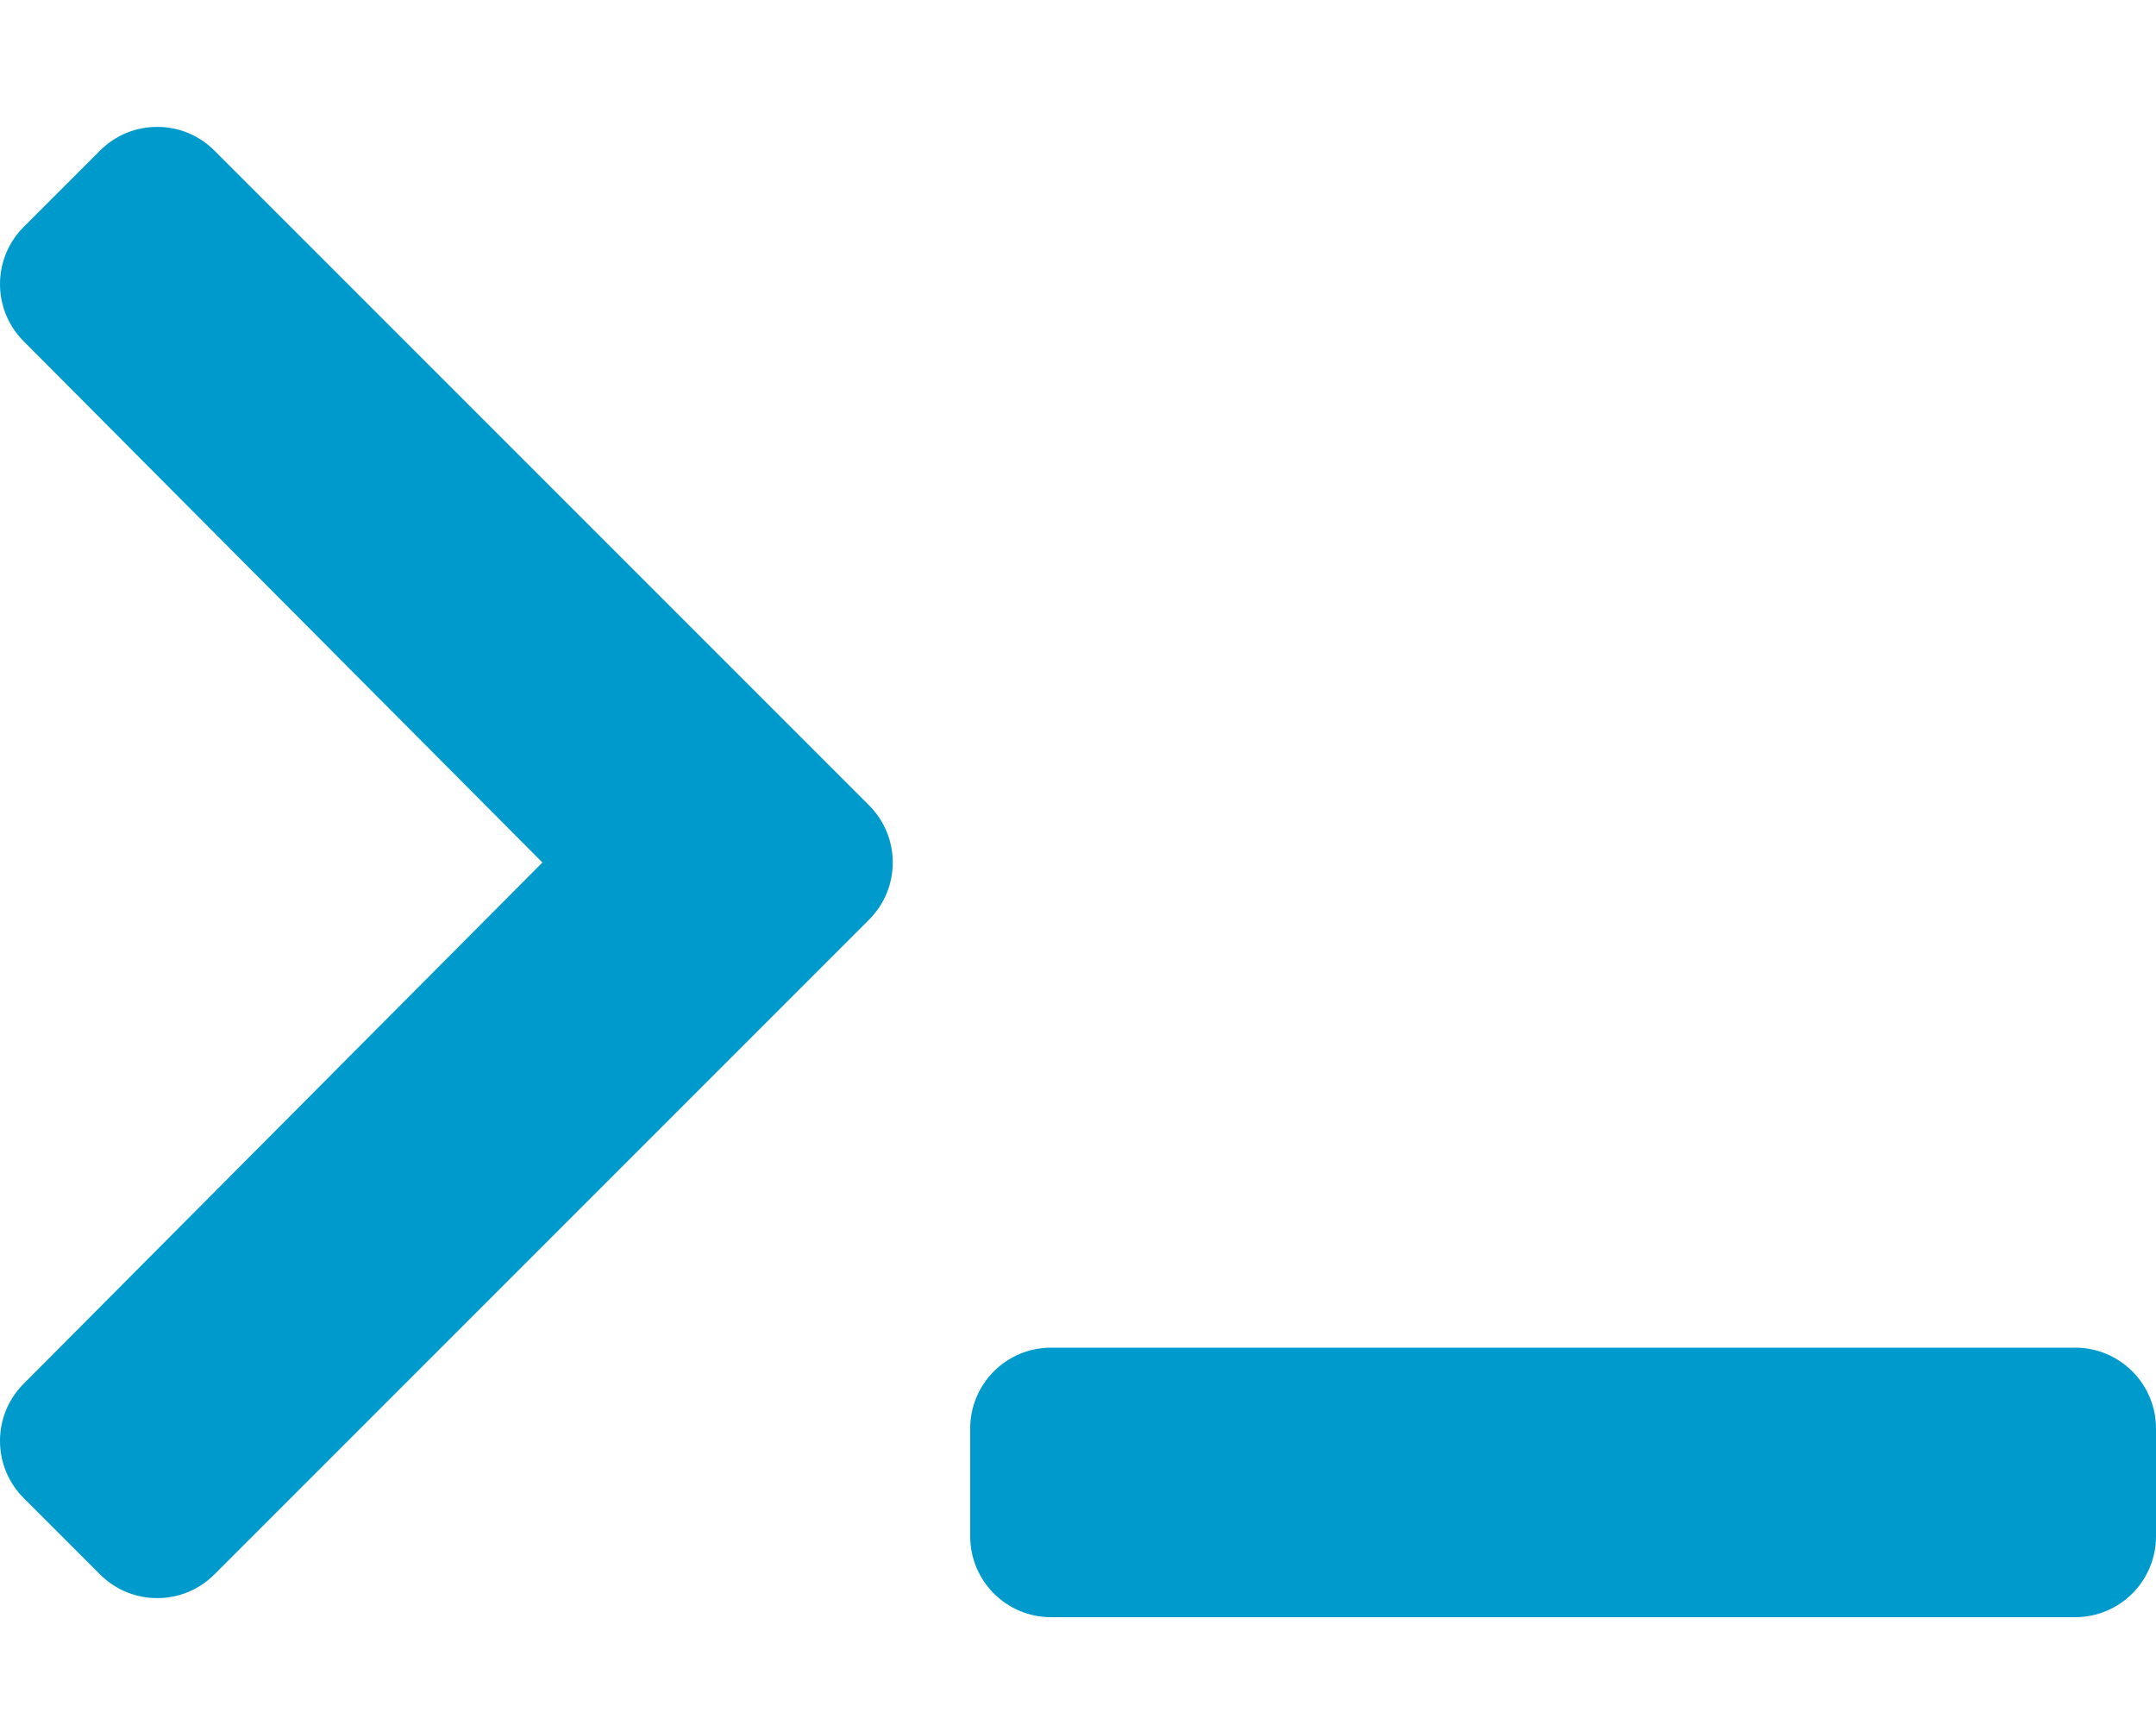
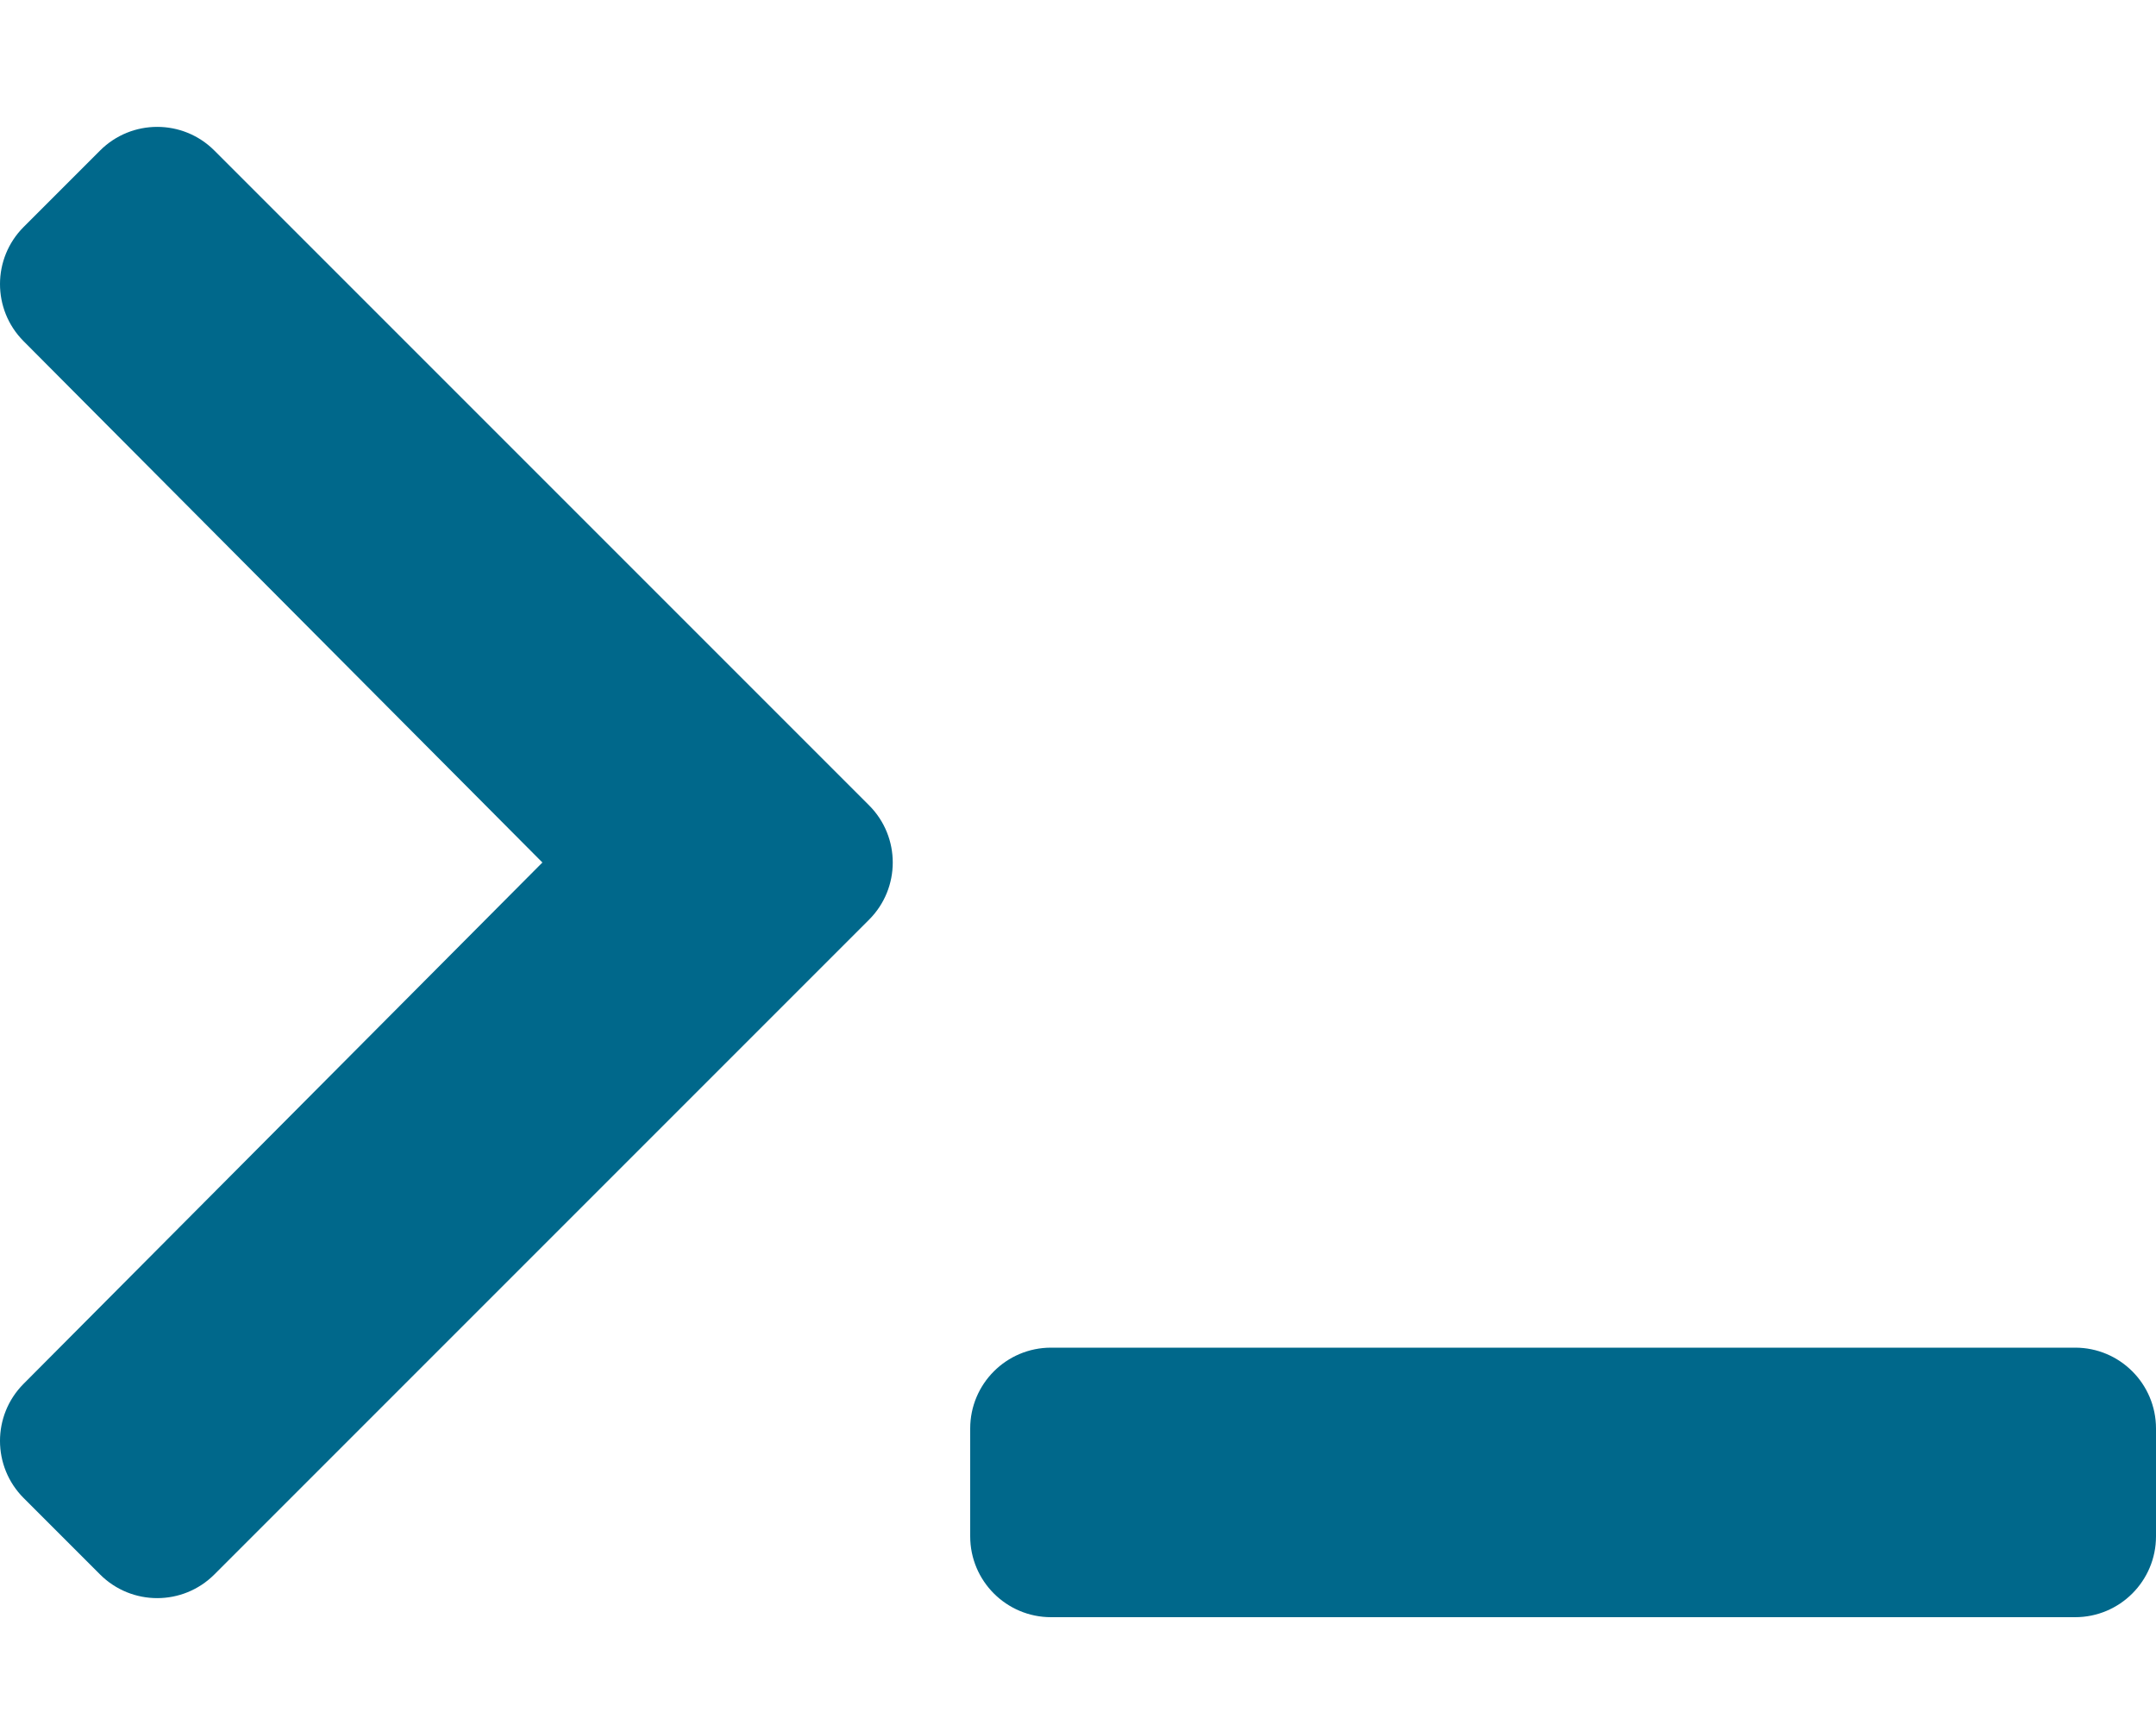
- <svg xmlns="http://www.w3.org/2000/svg" style="fill:#009acd;" viewBox="0 0 640 512">
+ <svg xmlns="http://www.w3.org/2000/svg" style="fill:#00688b;" viewBox="0 0 640 512">
  <path d="M257.981 272.971L63.638 467.314c-9.373 9.373-24.569 9.373-33.941 0L7.029 444.647c-9.357-9.357-9.375-24.522-.04-33.901L161.011 256 6.99 101.255c-9.335-9.379-9.317-24.544.04-33.901l22.667-22.667c9.373-9.373 24.569-9.373 33.941 0L257.981 239.03c9.373 9.372 9.373 24.568 0 33.941zM640 456v-32c0-13.255-10.745-24-24-24H312c-13.255 0-24 10.745-24 24v32c0 13.255 10.745 24 24 24h304c13.255 0 24-10.745 24-24z" />
</svg>
